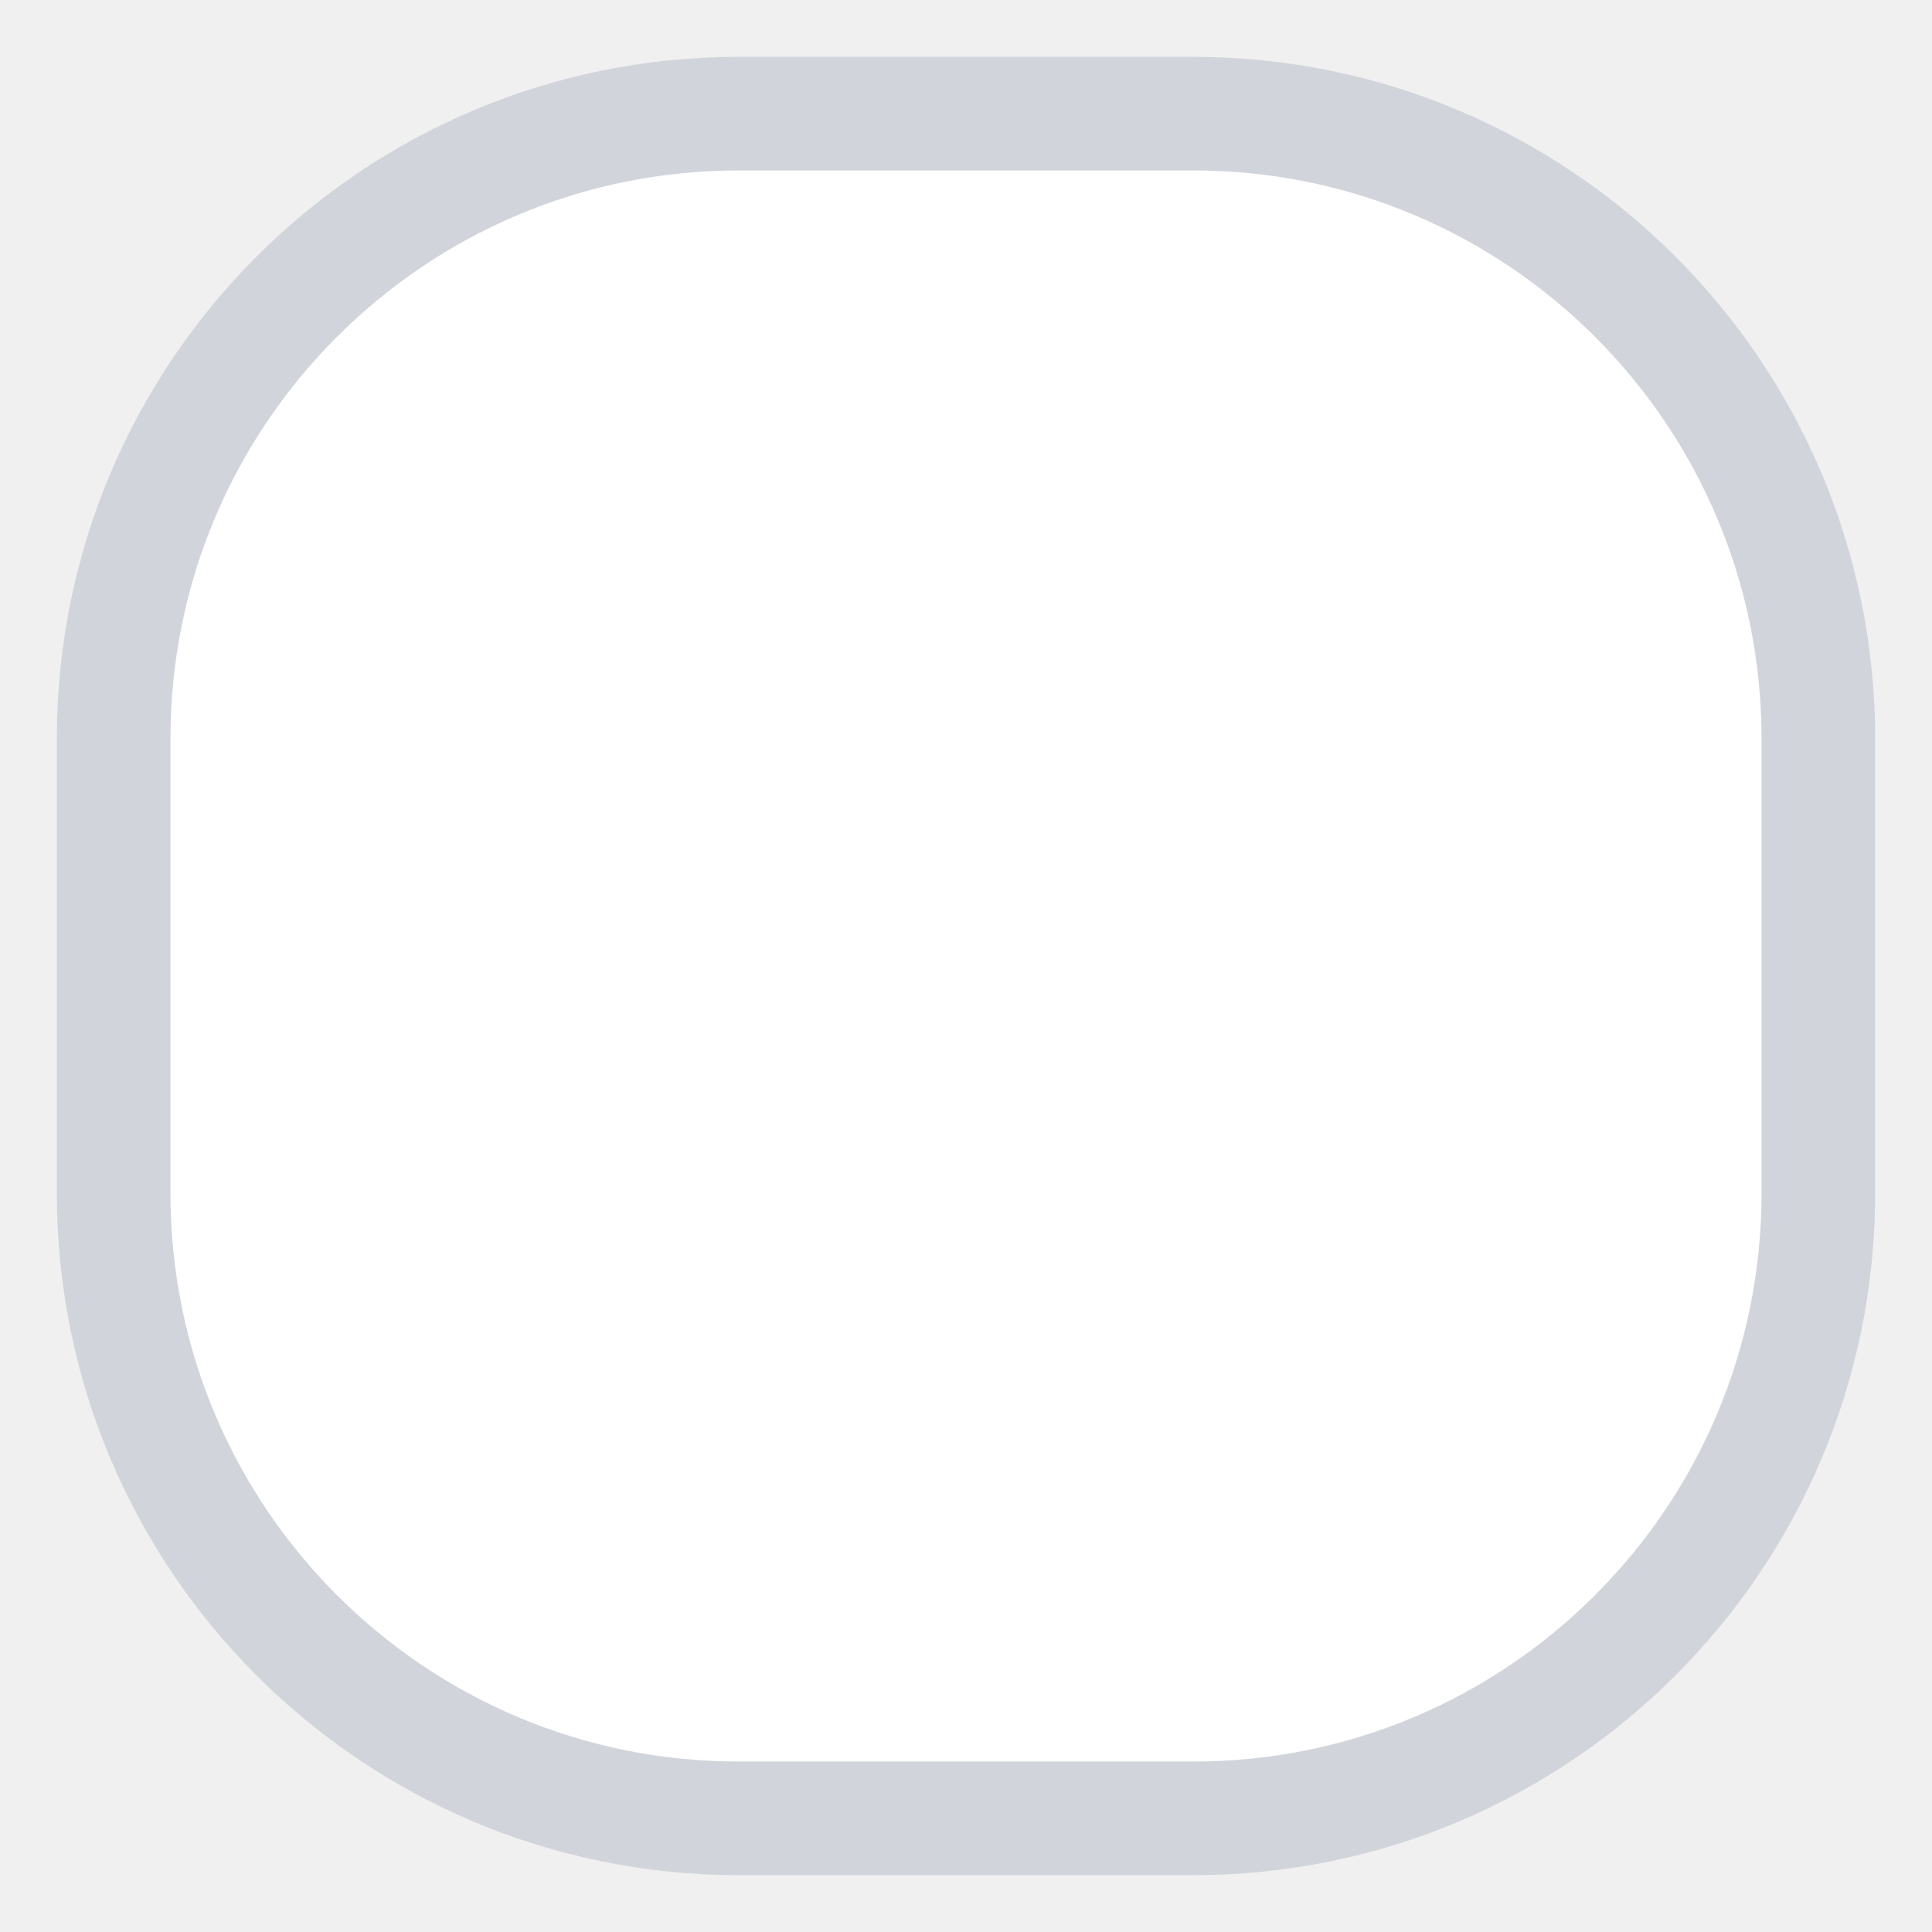
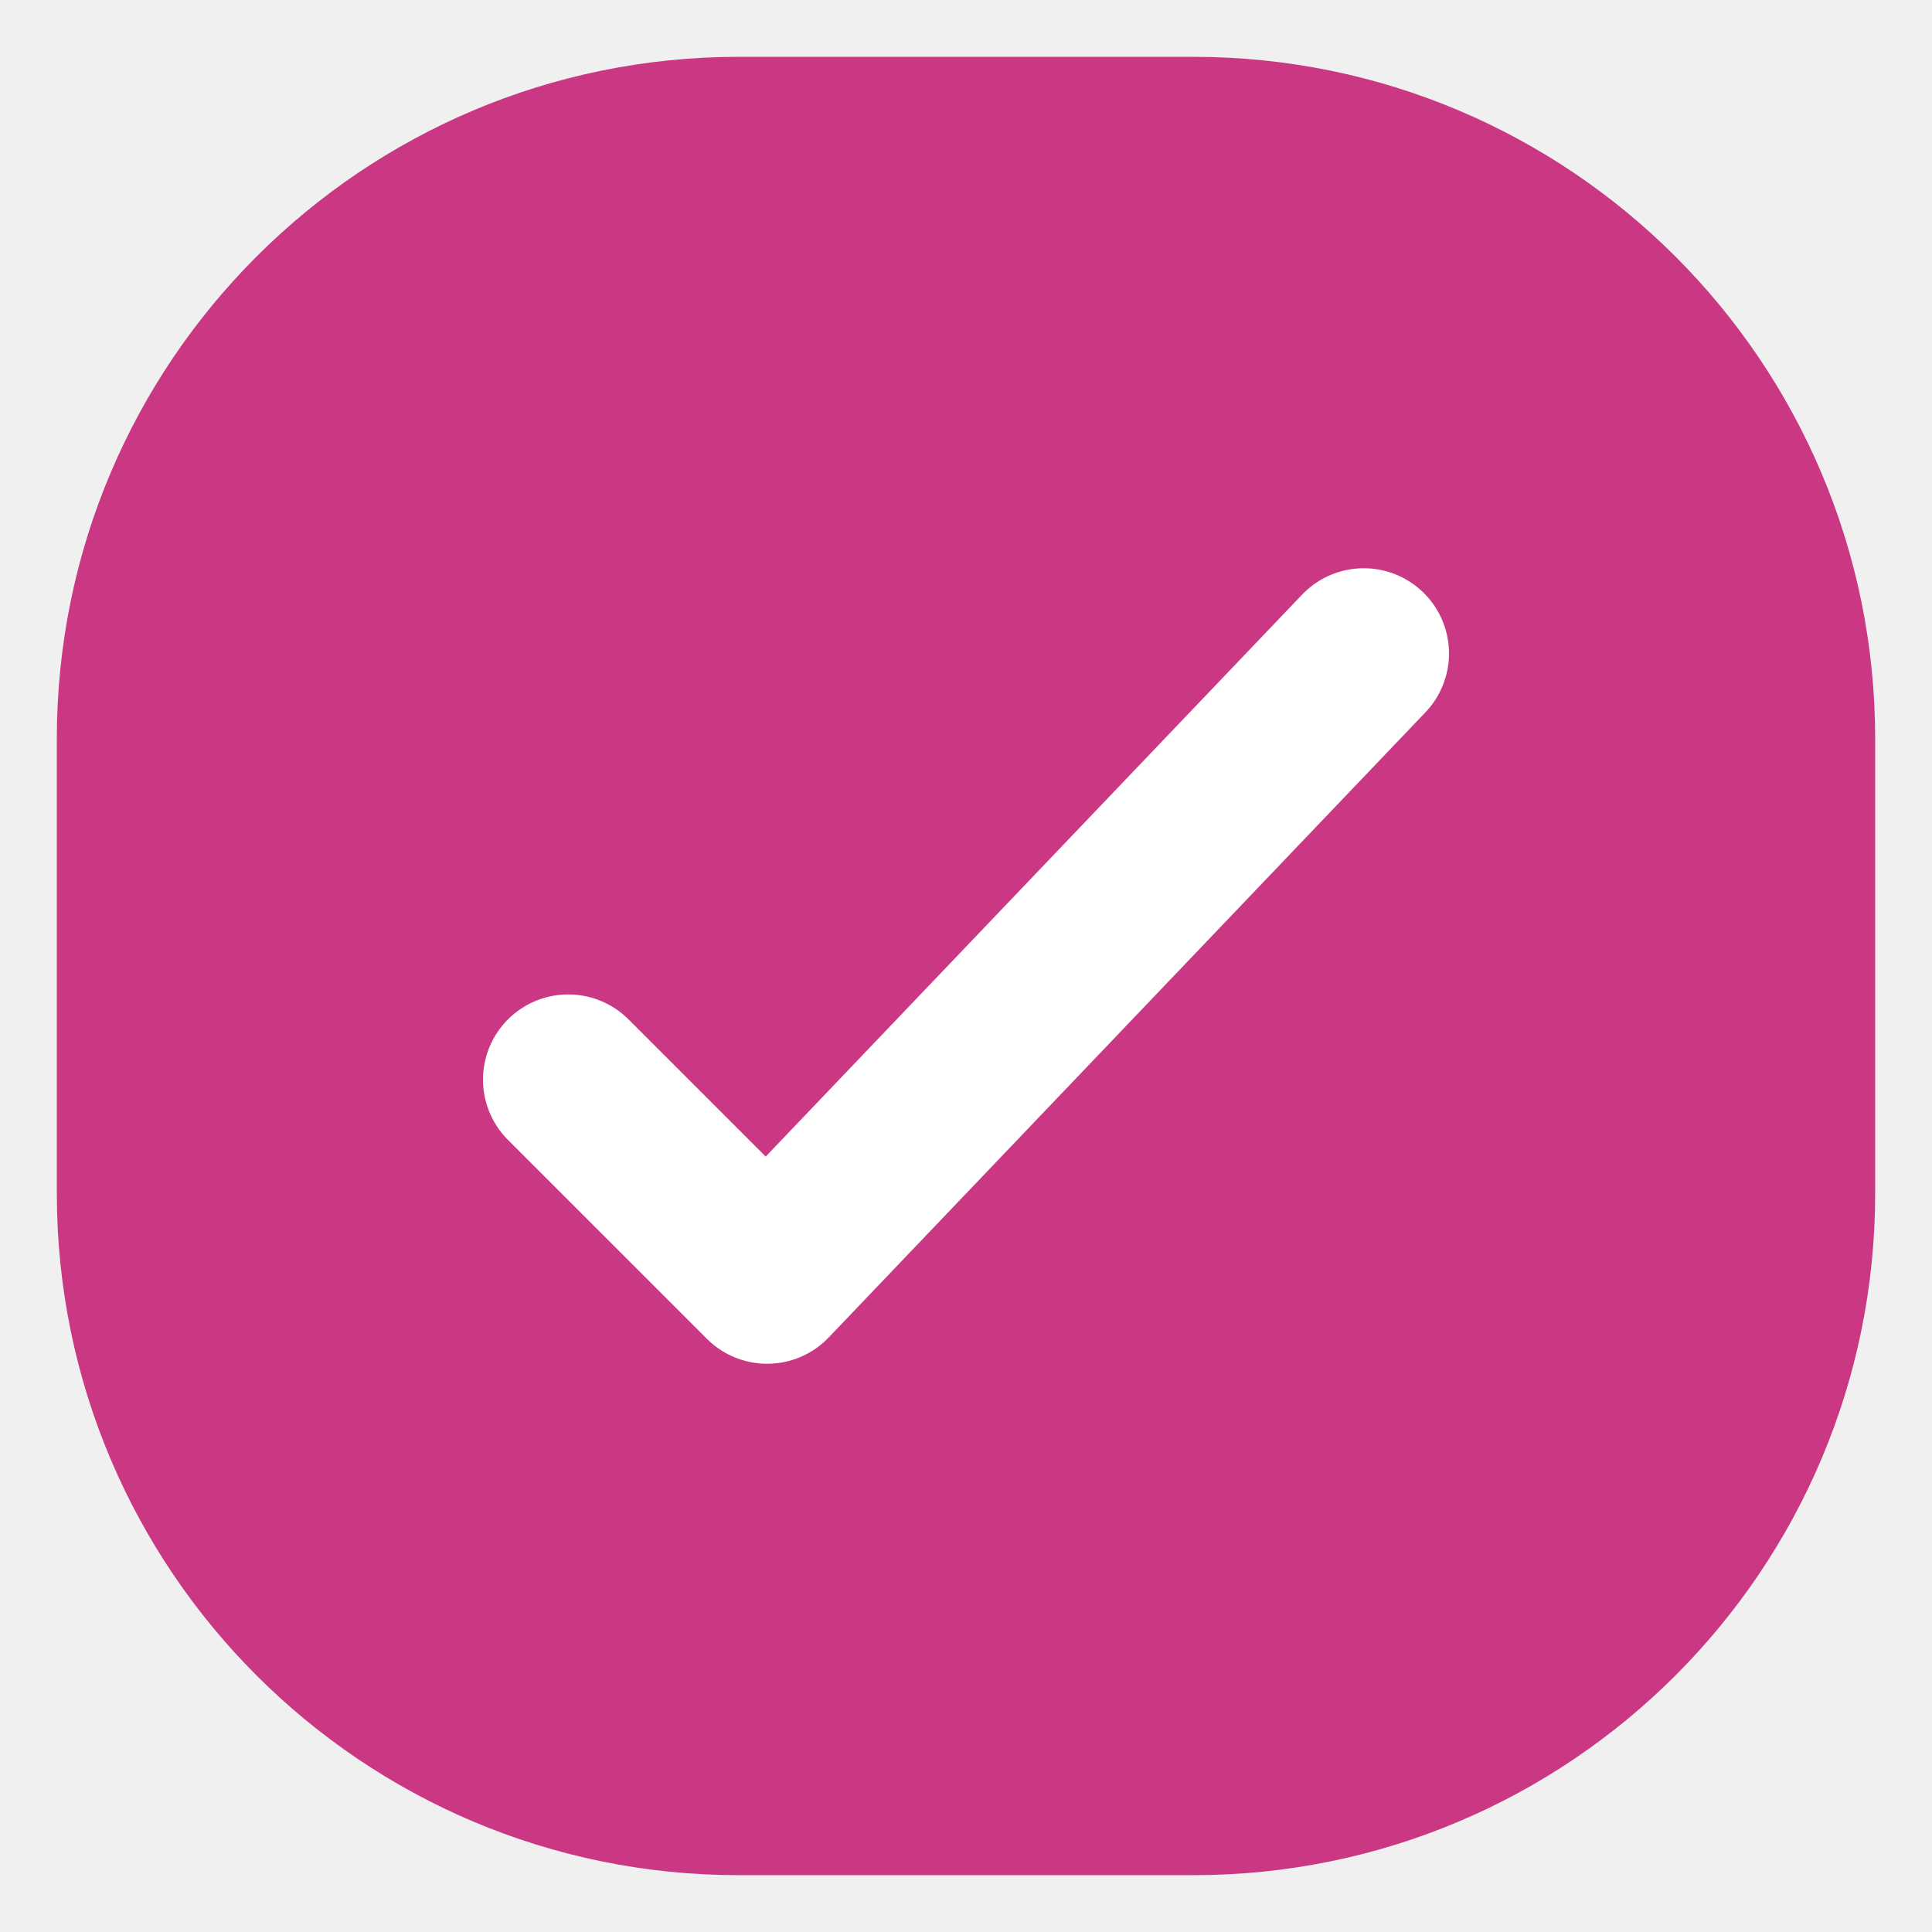
<svg xmlns="http://www.w3.org/2000/svg" width="17" height="17" viewBox="0 0 17 17" fill="none">
-   <rect x="1" y="1" width="15" height="15" rx="5.5" fill="white" />
-   <rect x="1" y="1" width="15" height="15" rx="5.5" stroke="#D1D5DB" />
+   <rect x="1" y="1" width="15" height="15" rx="5.5" fill="#CA3884" />
+   <rect x="1" y="1" width="15" height="15" rx="5.5" stroke="#CA3884" />
+   <path d="M5 9.5L6.75 11.25L12 5.75" stroke="white" stroke-width="1.5" stroke-linecap="round" stroke-linejoin="round" />
</svg>
